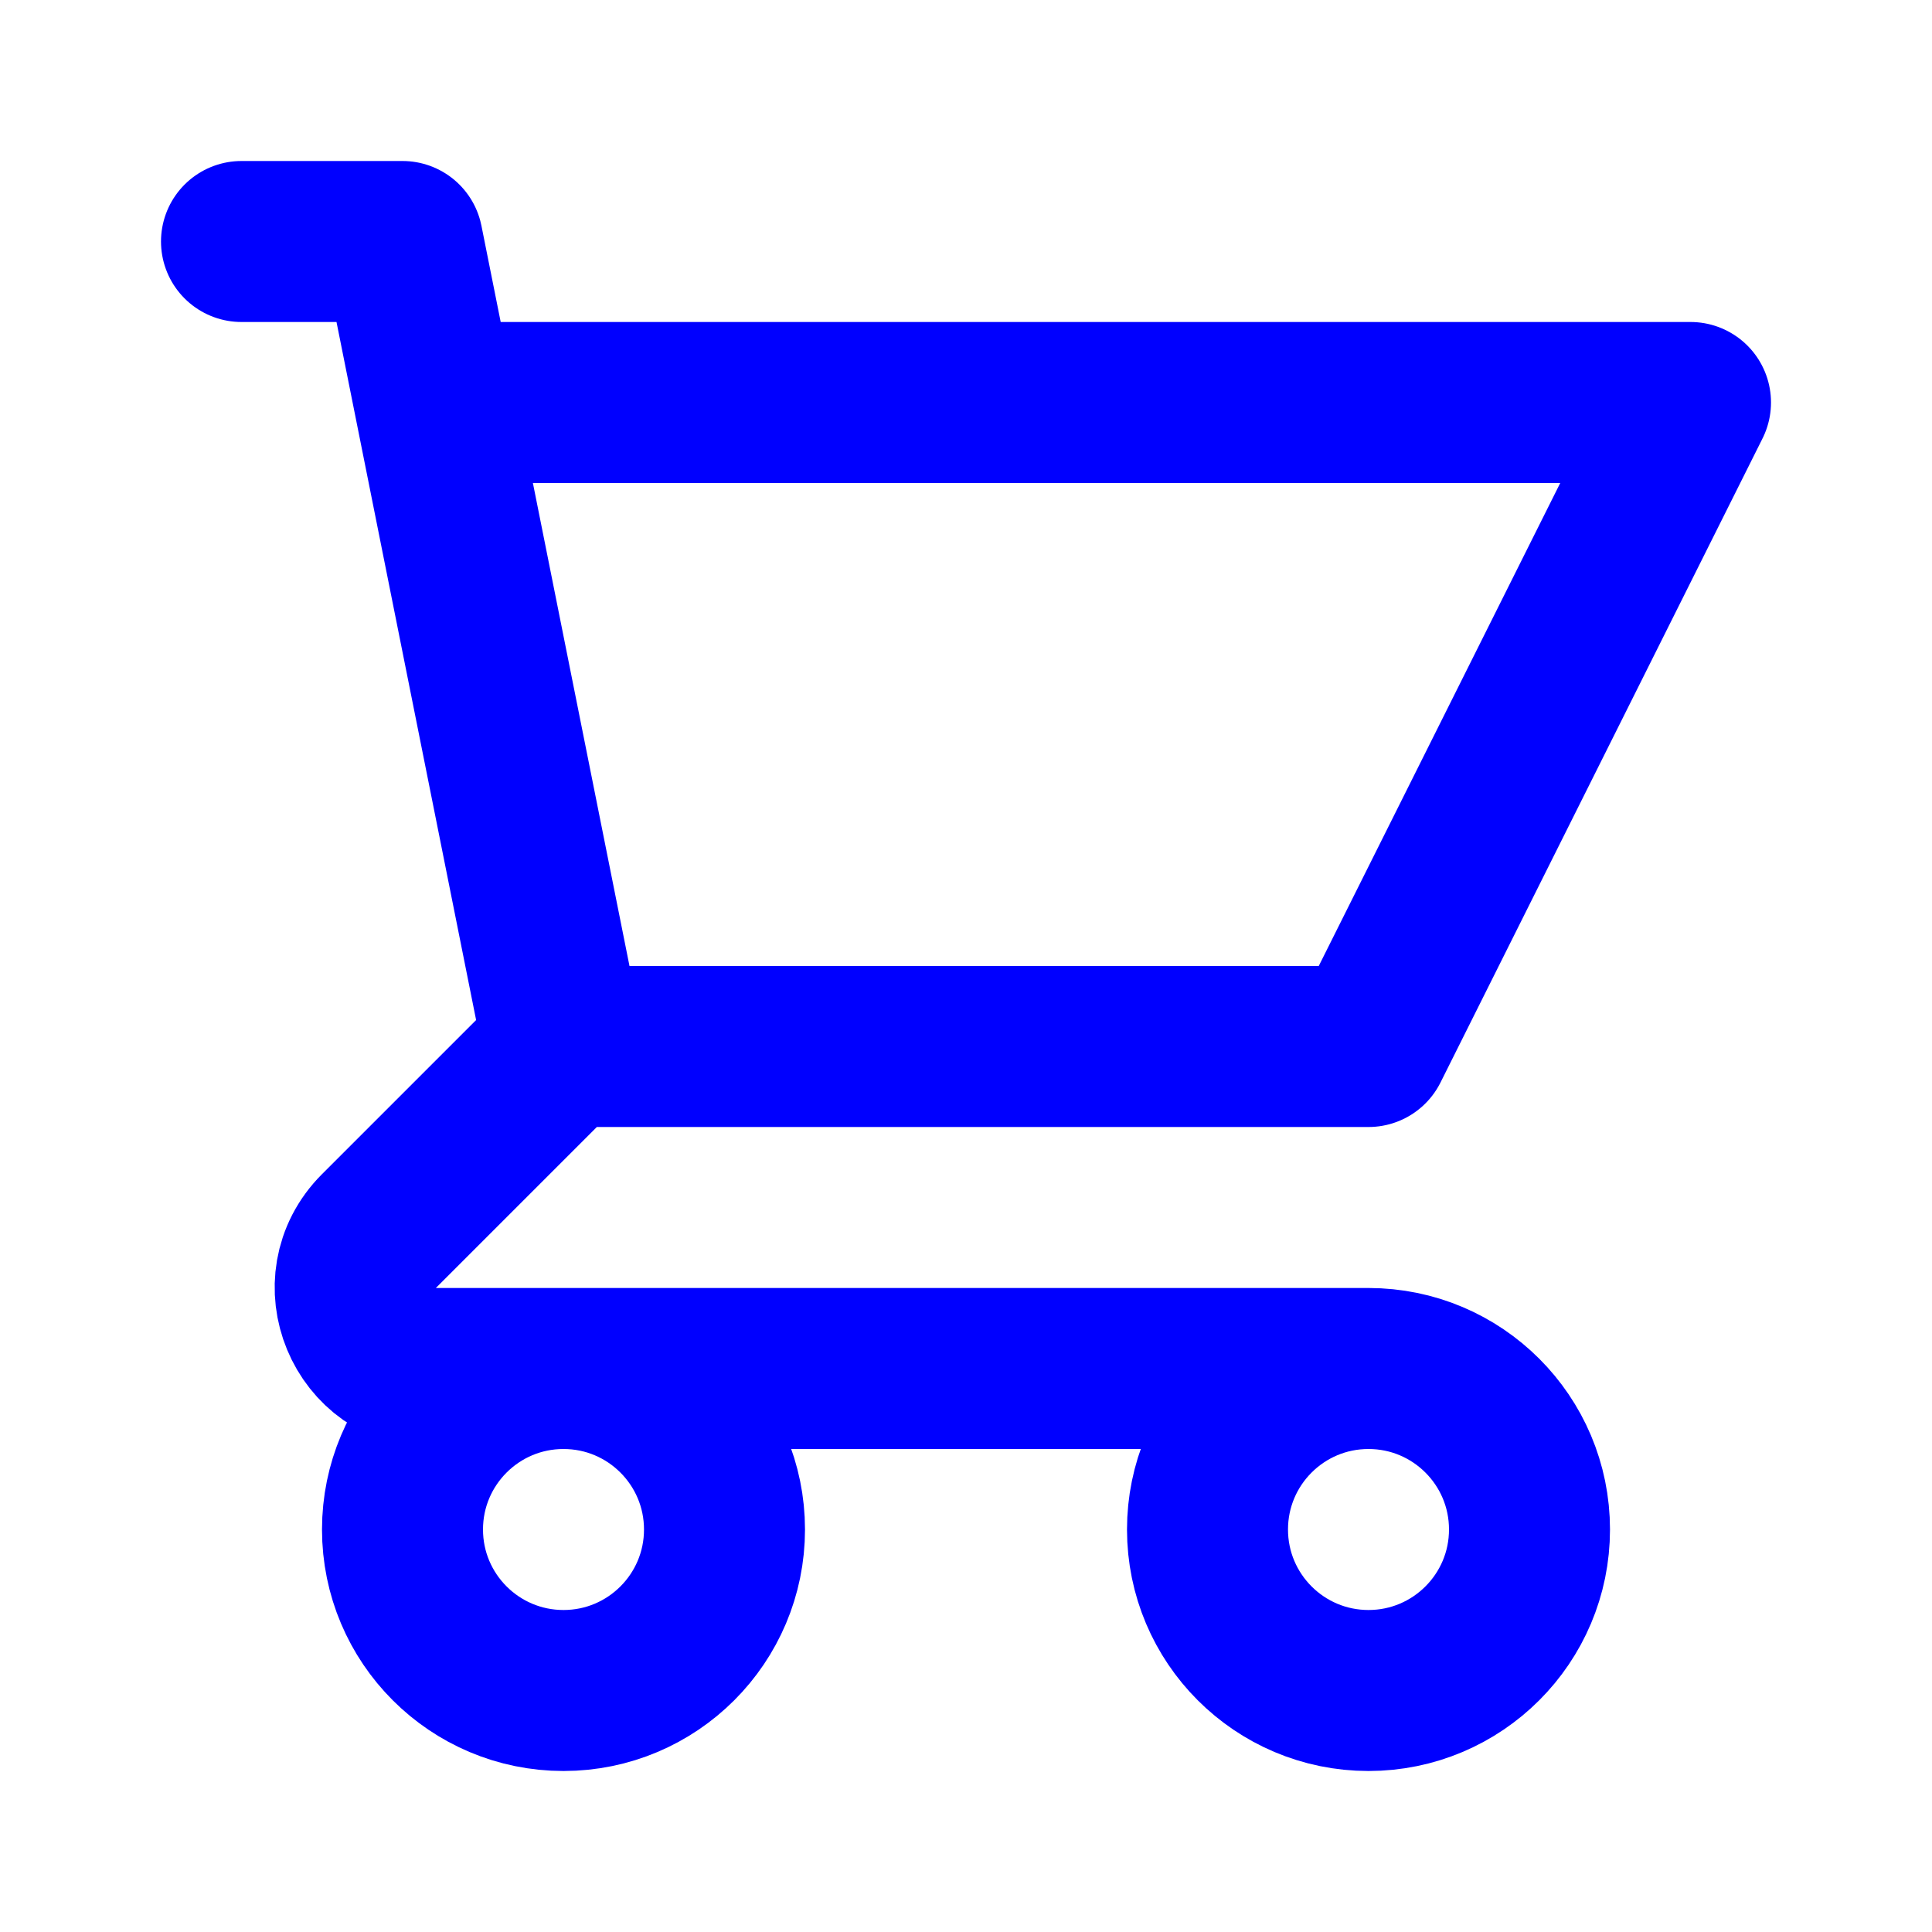
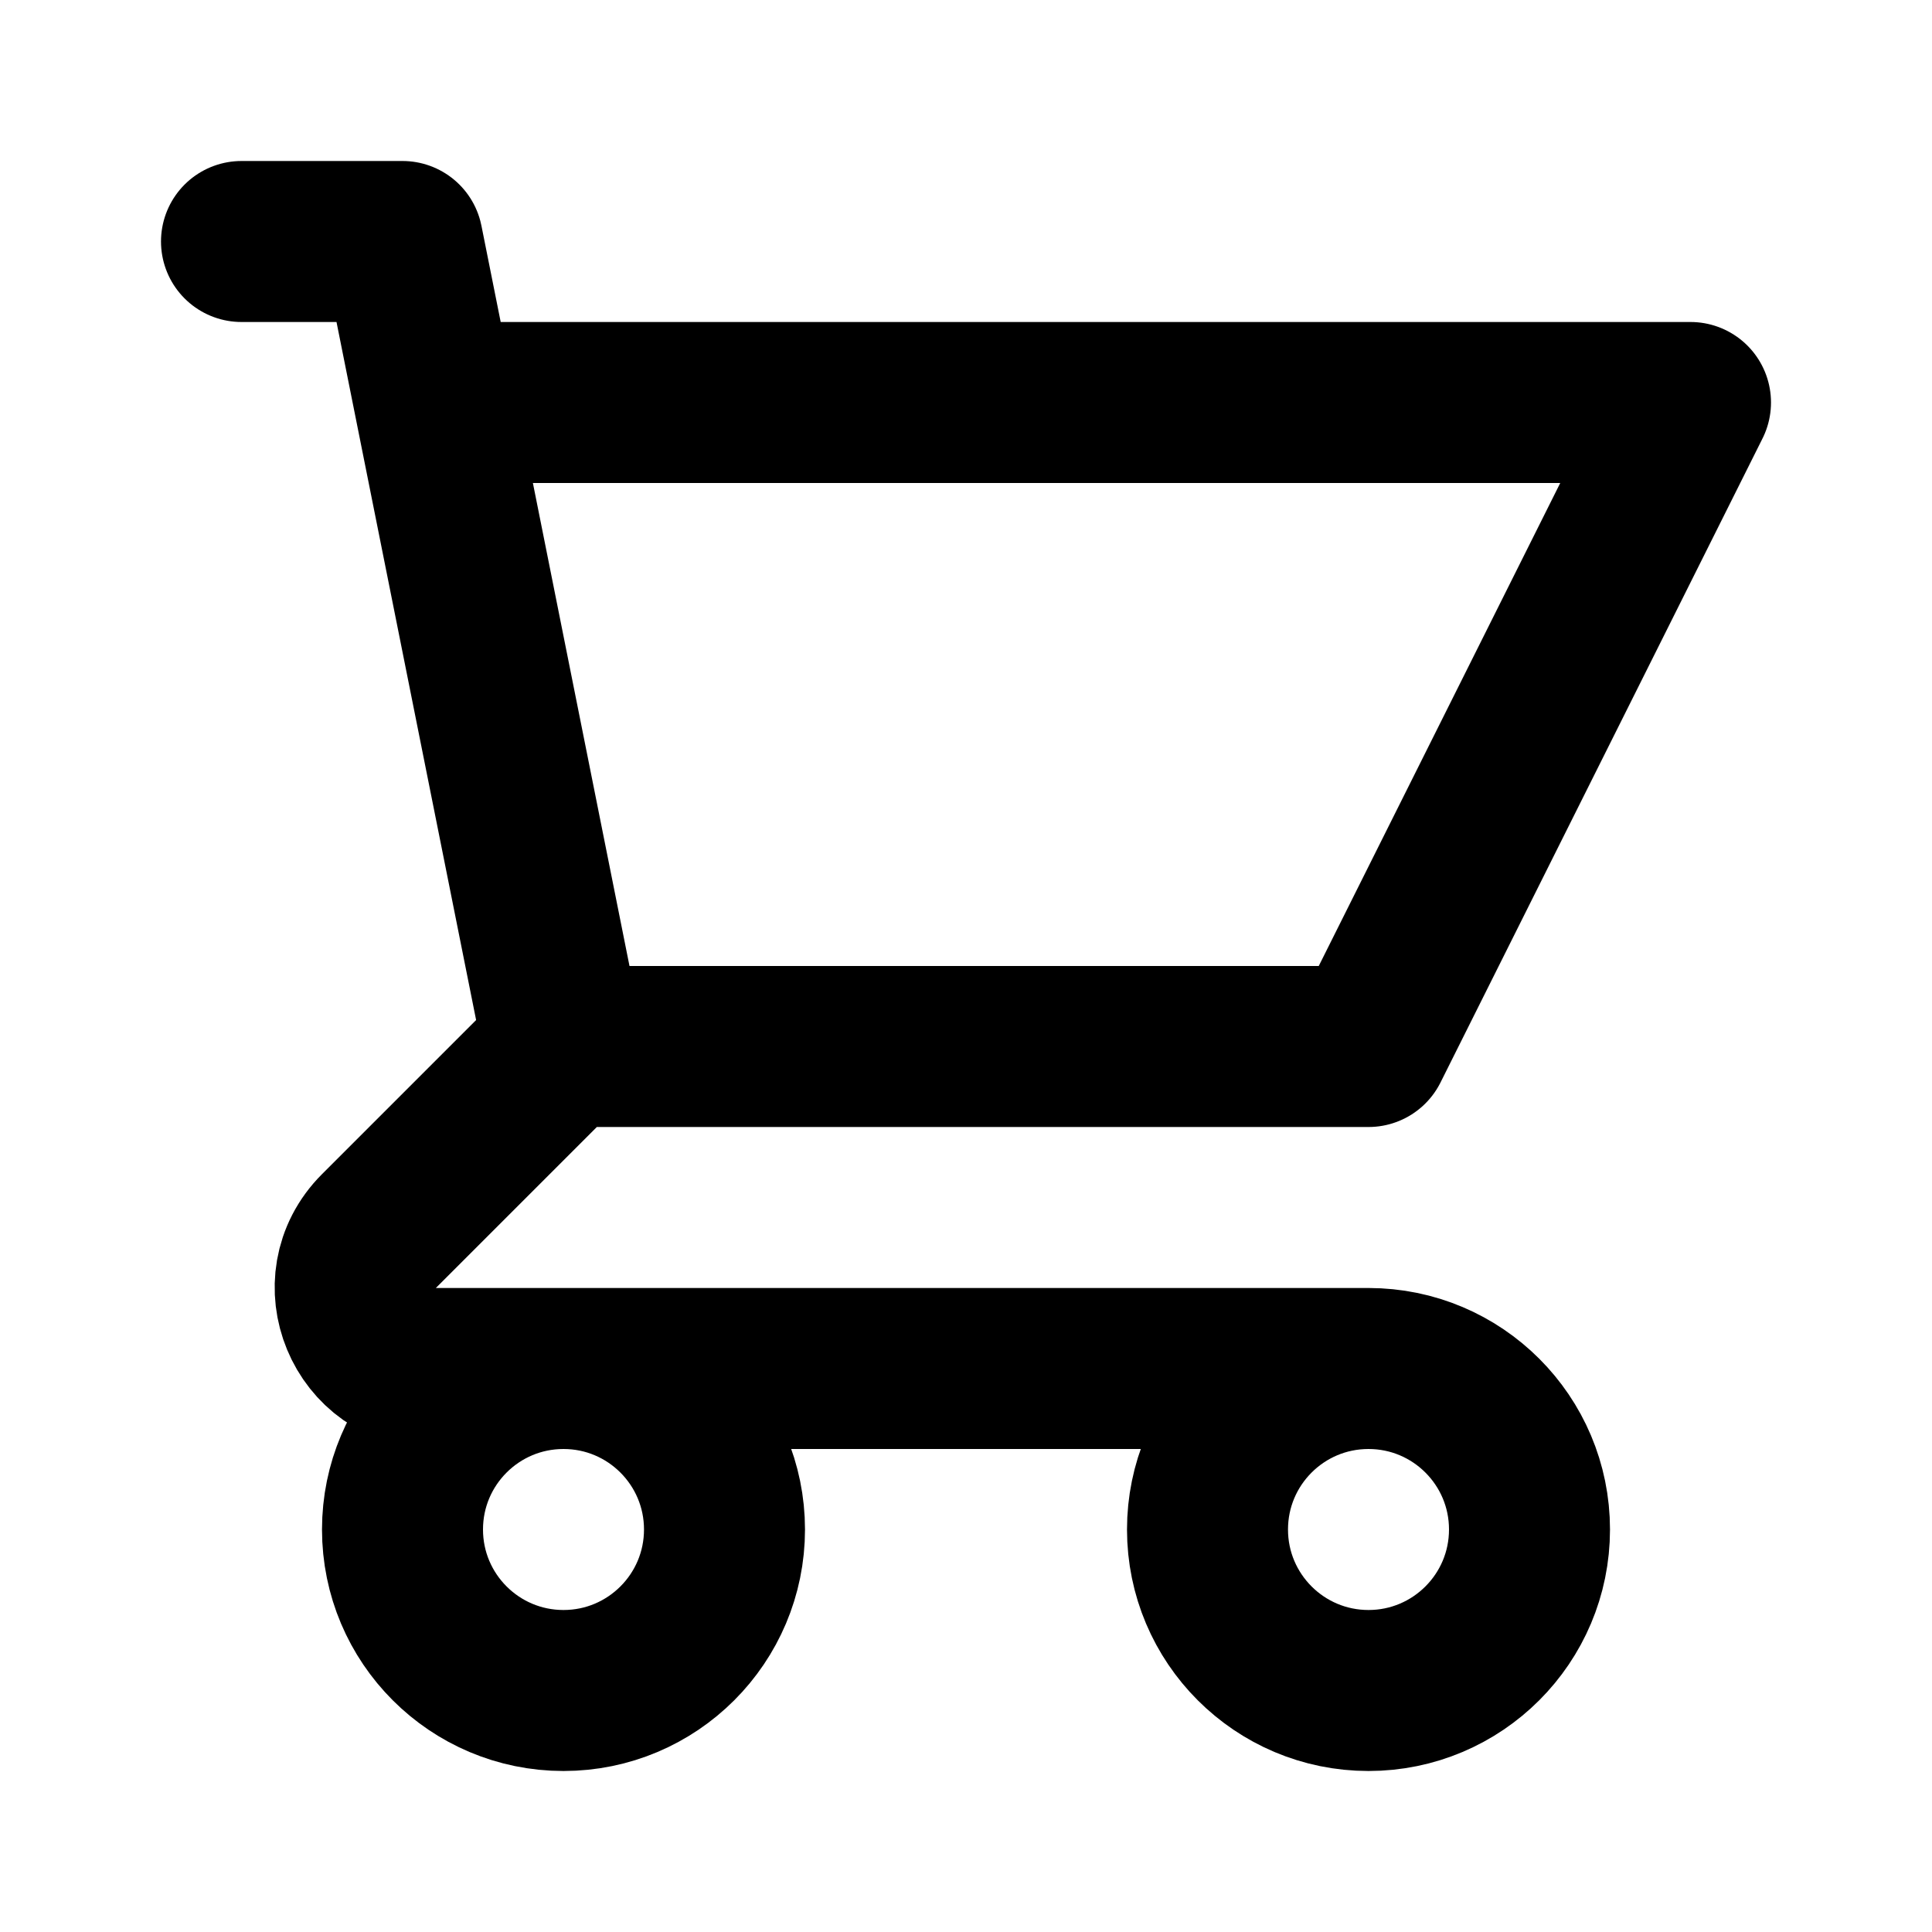
- <svg xmlns="http://www.w3.org/2000/svg" width="40px" class="w-6 h-6" fill="none" stroke="blue" viewBox="0 0 24 24">
+ <svg xmlns="http://www.w3.org/2000/svg" width="20px" class="w-6 h-6" fill="none" stroke="currentColor" viewBox="0 0 24 24">
  <path stroke-linecap="round" stroke-linejoin="round" stroke-width="2" d="M3 3h2l.4 2M7 13h10l4-8H5.4M7 13L5.4 5M7 13l-2.293 2.293c-.63.63-.184 1.707.707 1.707H17m0 0a2 2 0 100 4 2 2 0 000-4zm-8 2a2 2 0 11-4 0 2 2 0 014 0z" />
</svg>
